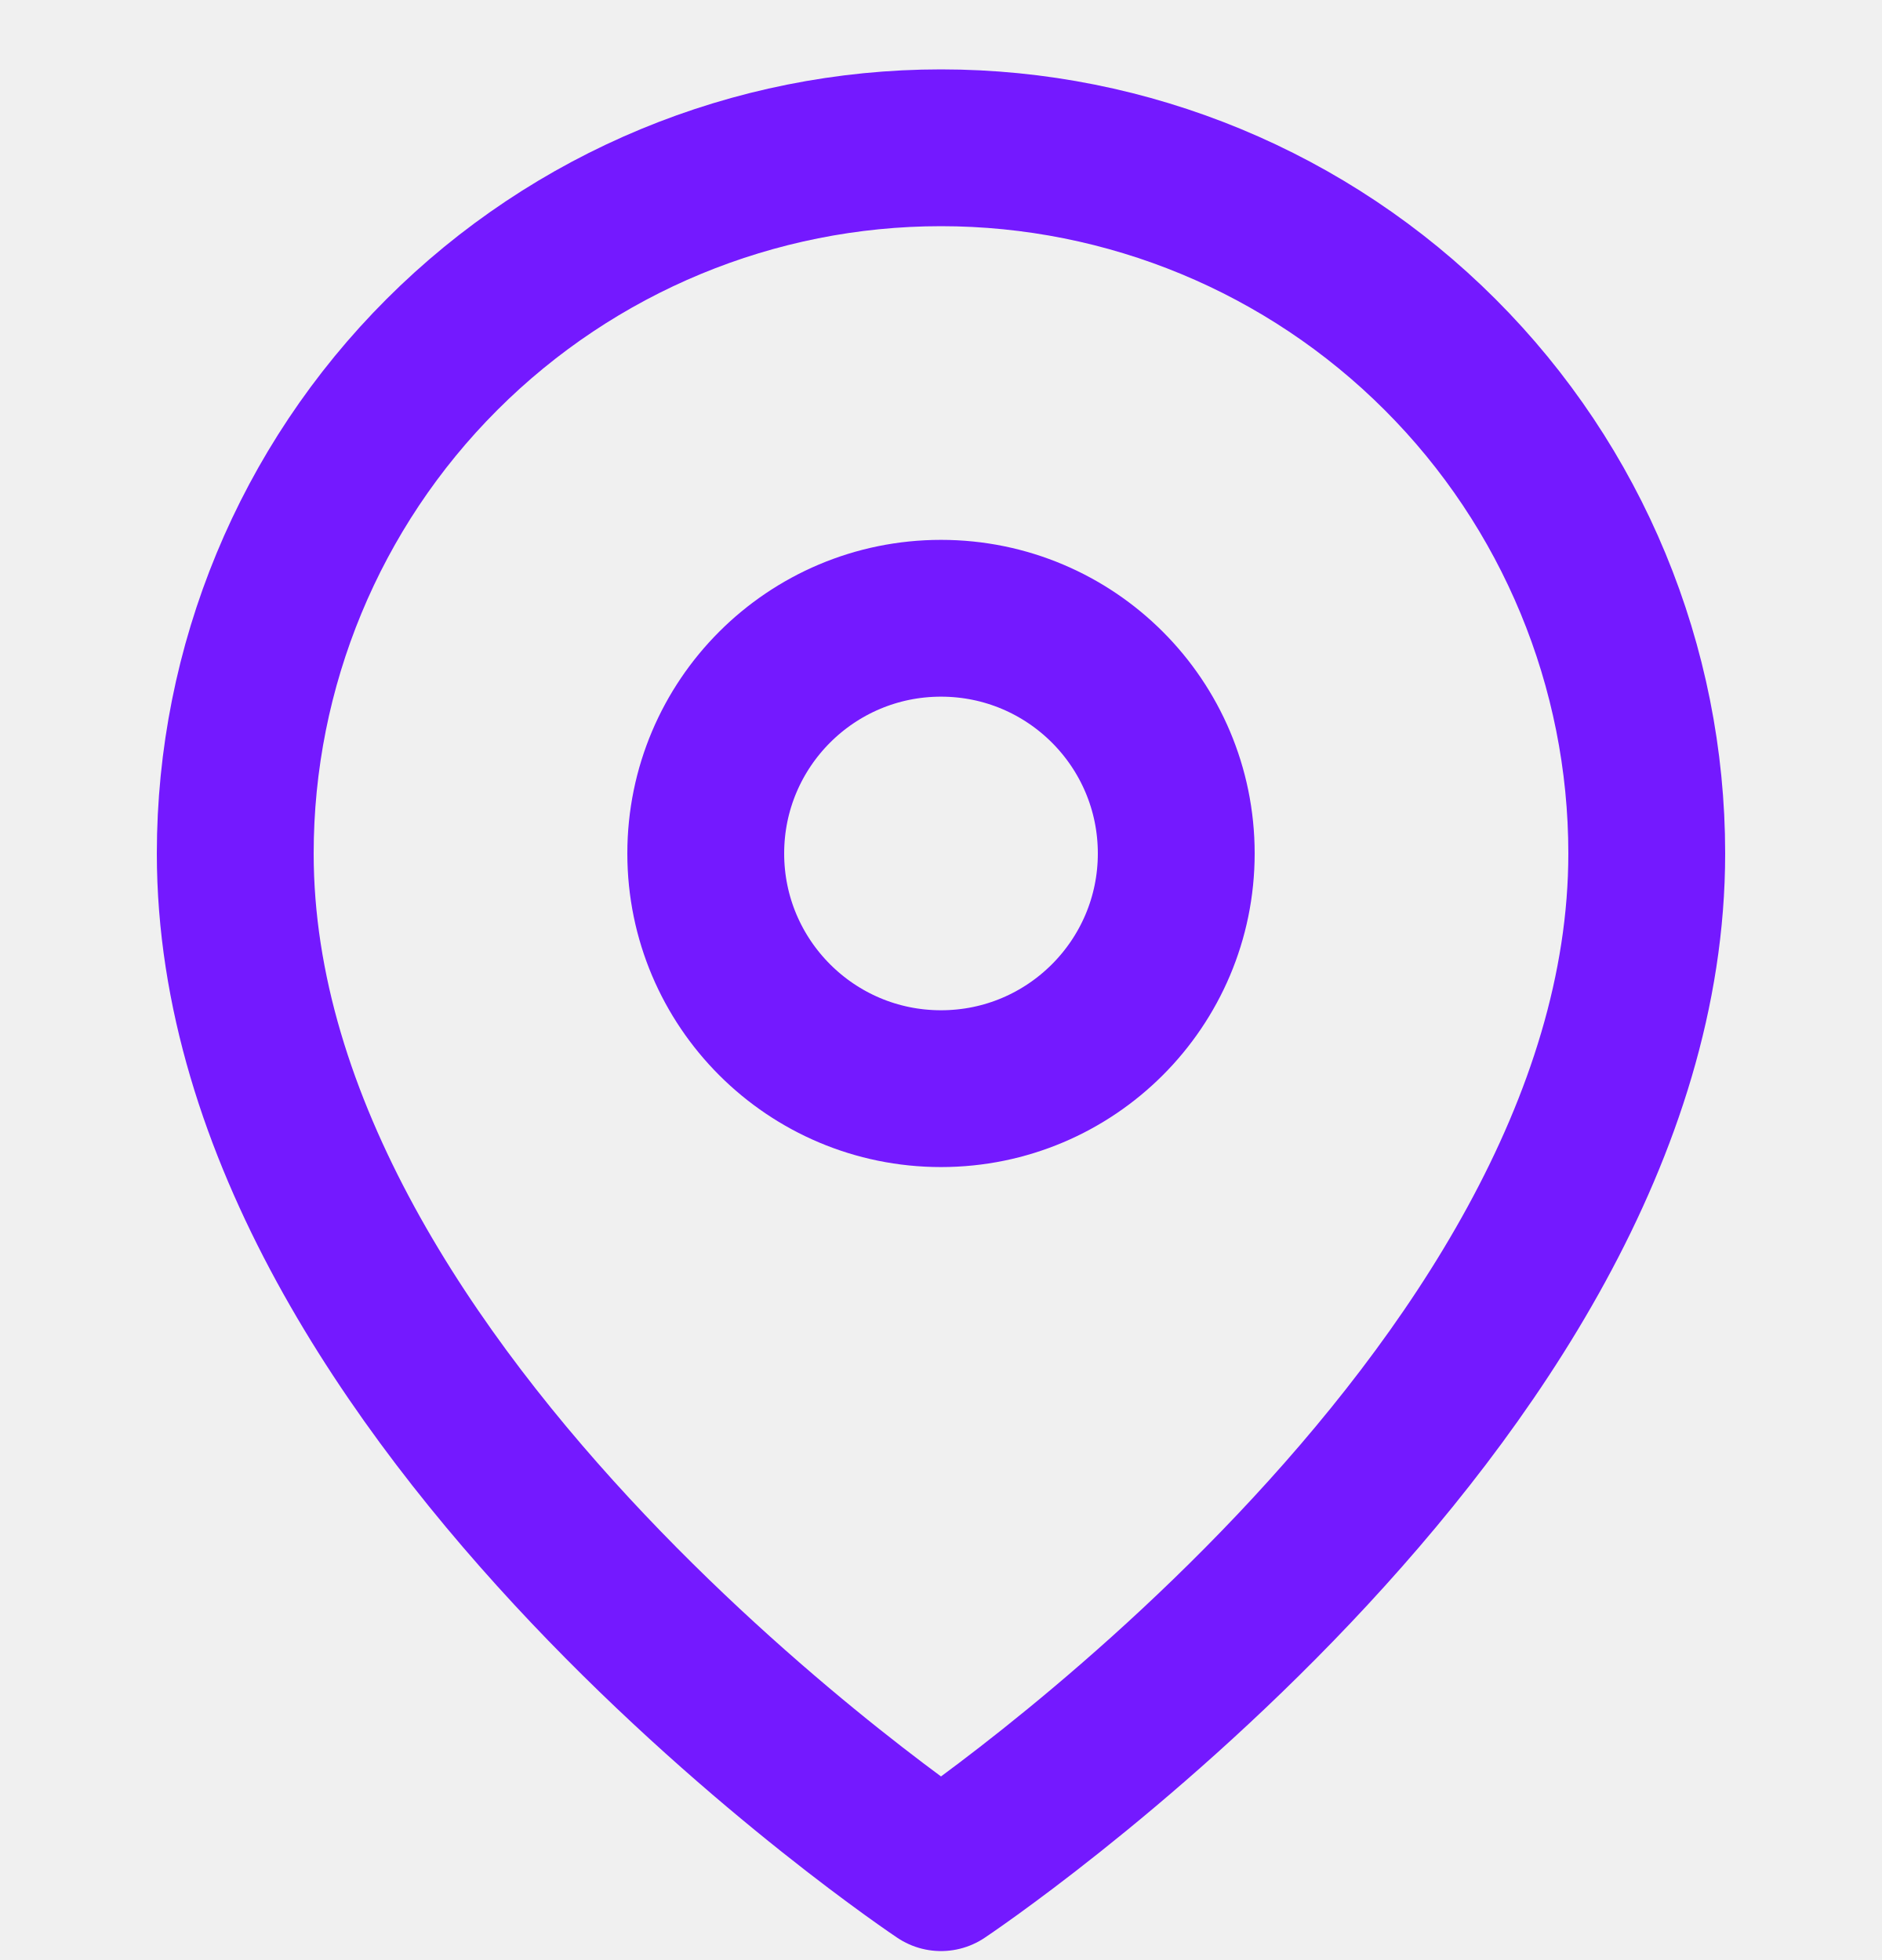
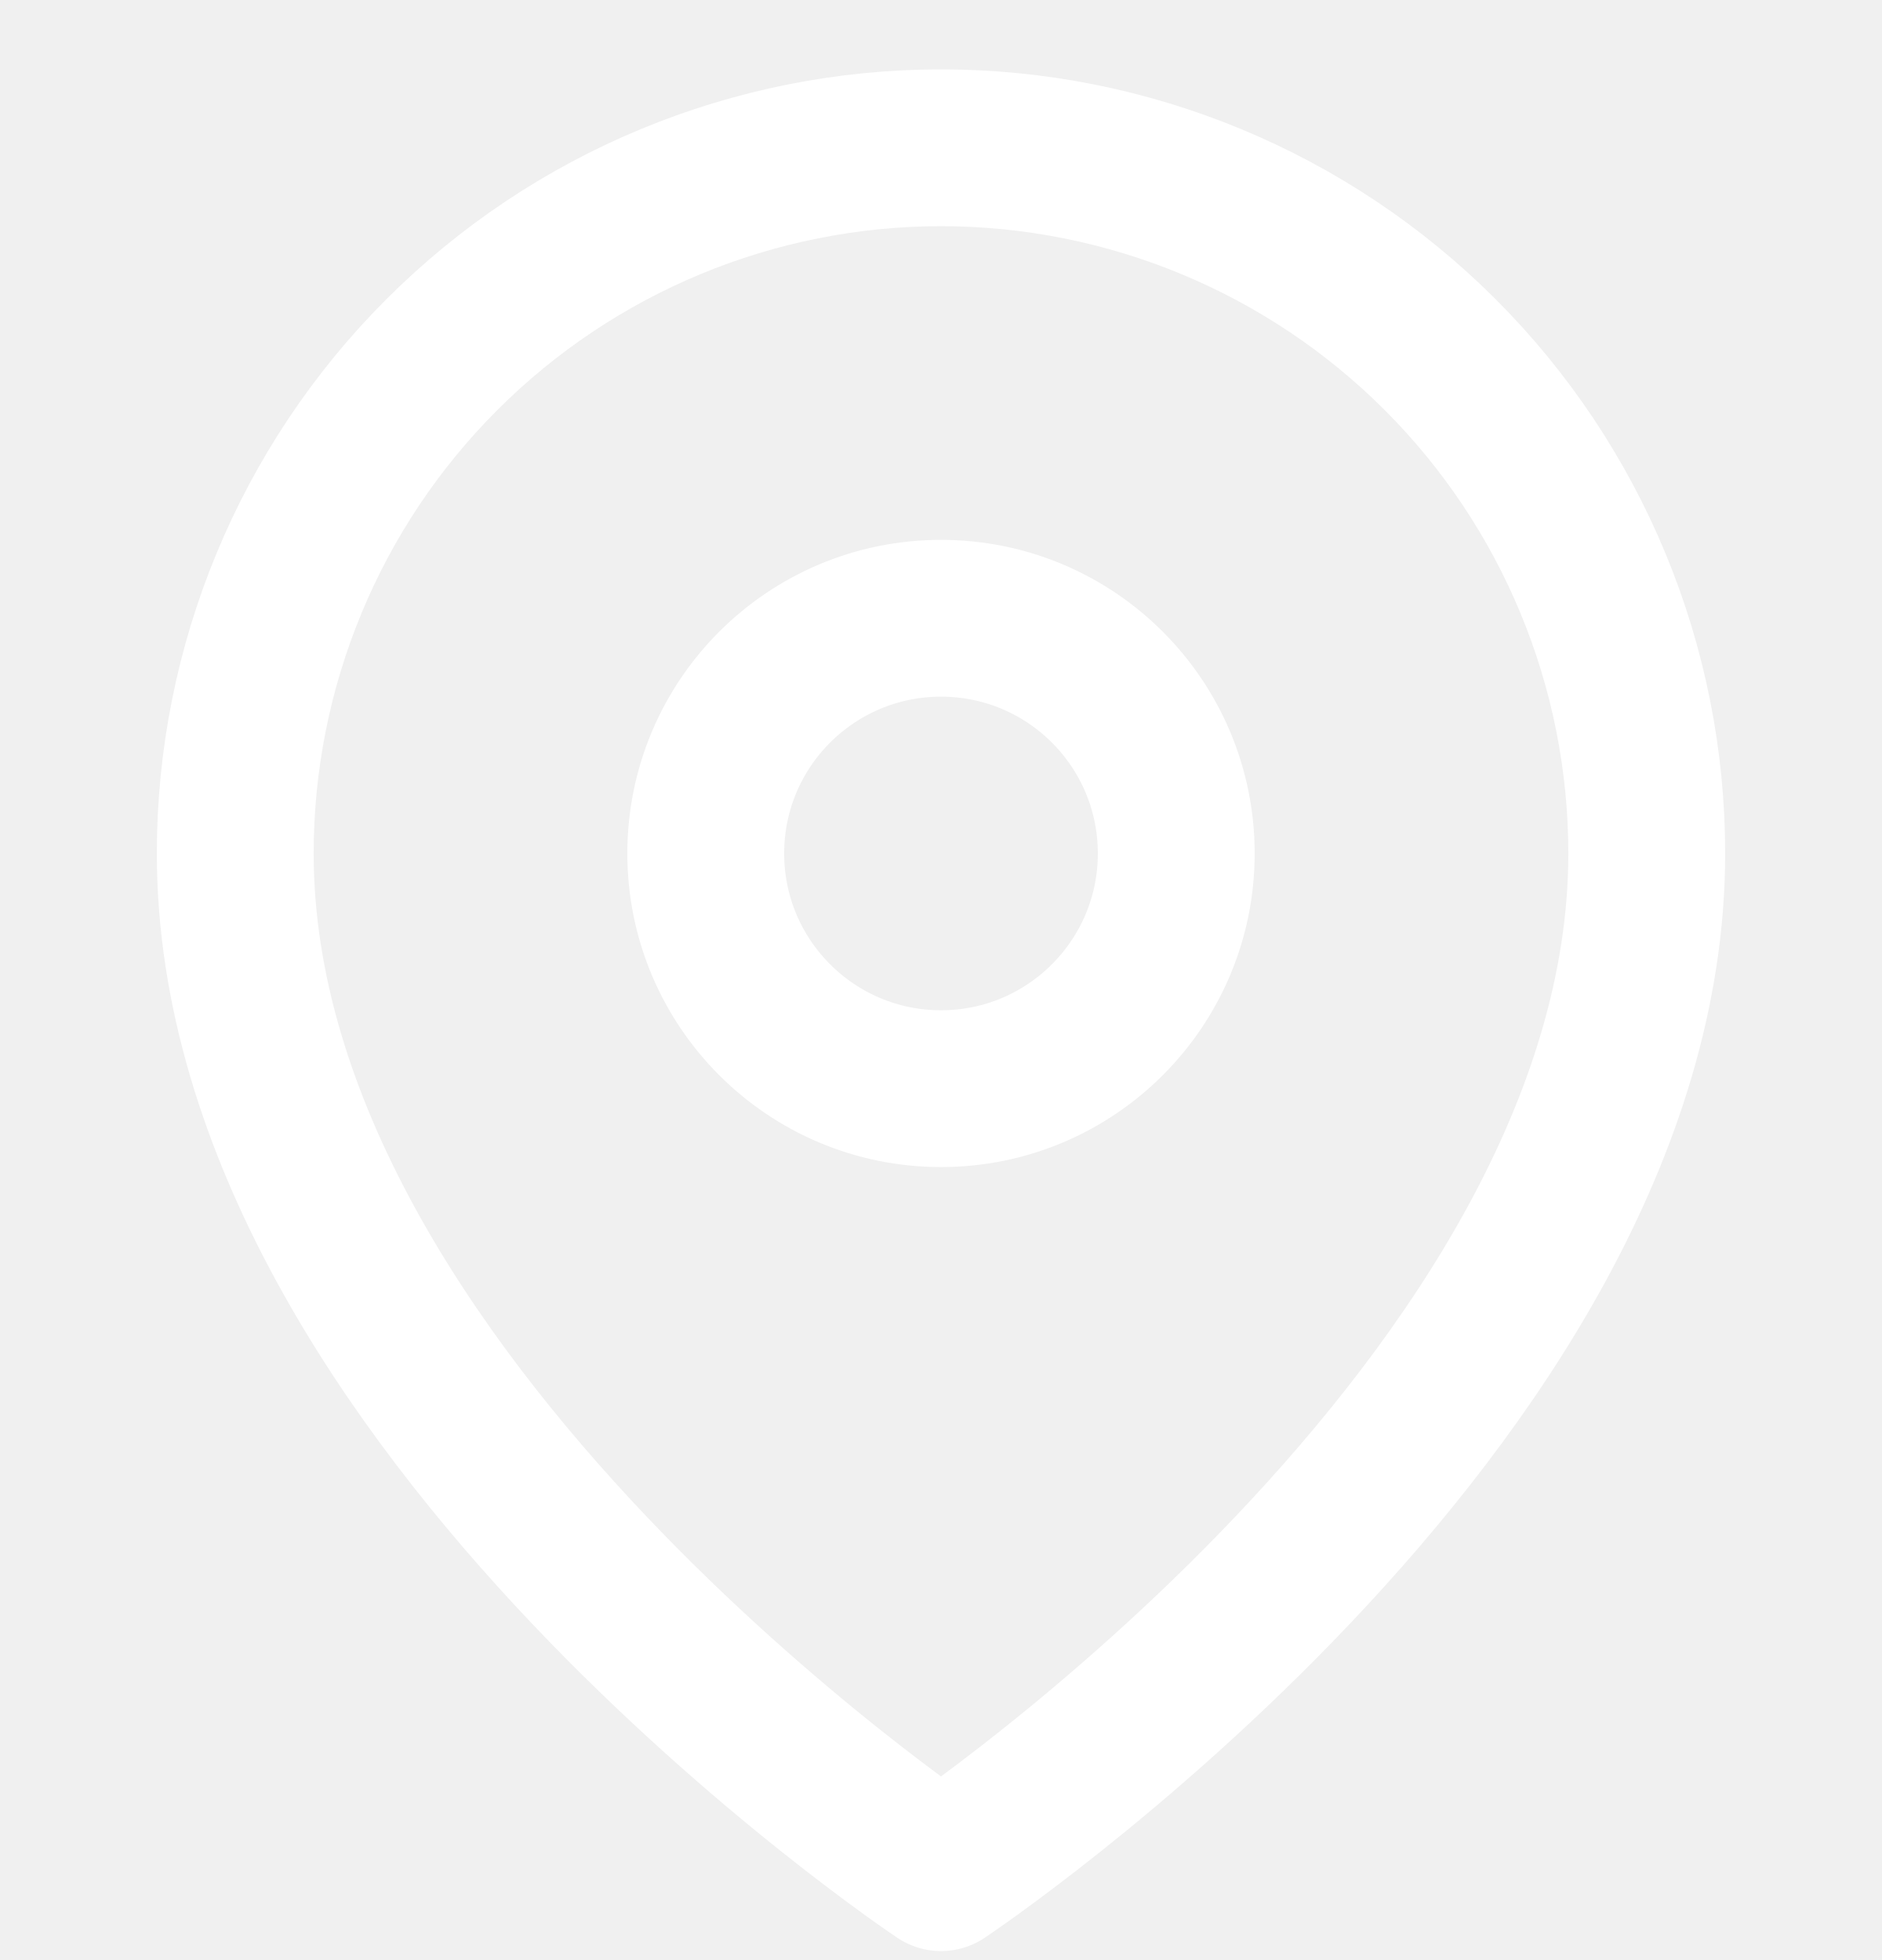
<svg xmlns="http://www.w3.org/2000/svg" width="24" height="25" viewBox="0 0 24 25" fill="none">
  <g clip-path="url(#clip0_46_181)">
-     <path d="M21 10.886C21 17.886 12 23.886 12 23.886C12 23.886 3 17.886 3 10.886C3 8.499 3.948 6.209 5.636 4.522C7.324 2.834 9.613 1.885 12 1.885C14.387 1.885 16.676 2.834 18.364 4.522C20.052 6.209 21 8.499 21 10.886Z" stroke="#7419FF" stroke-width="2" stroke-linecap="round" stroke-linejoin="round" />
-     <path d="M12 13.886C13.657 13.886 15 12.542 15 10.886C15 9.229 13.657 7.886 12 7.886C10.343 7.886 9 9.229 9 10.886C9 12.542 10.343 13.886 12 13.886Z" stroke="#7419FF" stroke-width="2" stroke-linecap="round" stroke-linejoin="round" />
+     <path d="M21 10.886C21 17.886 12 23.886 12 23.886C12 23.886 3 17.886 3 10.886C3 8.499 3.948 6.209 5.636 4.522C7.324 2.834 9.613 1.885 12 1.885C14.387 1.885 16.676 2.834 18.364 4.522C20.052 6.209 21 8.499 21 10.886Z" stroke="#FFFFFF" stroke-width="2" stroke-linecap="round" stroke-linejoin="round" />
+     <path d="M12 13.886C13.657 13.886 15 12.542 15 10.886C15 9.229 13.657 7.886 12 7.886C10.343 7.886 9 9.229 9 10.886C9 12.542 10.343 13.886 12 13.886Z" stroke="#FFFFFF" stroke-width="2" stroke-linecap="round" stroke-linejoin="round" />
  </g>
  <defs>
    <clipPath id="clip0_46_181">
      <rect width="24" height="24" fill="white" transform="translate(0 0.885498)" />
    </clipPath>
  </defs>
</svg>
